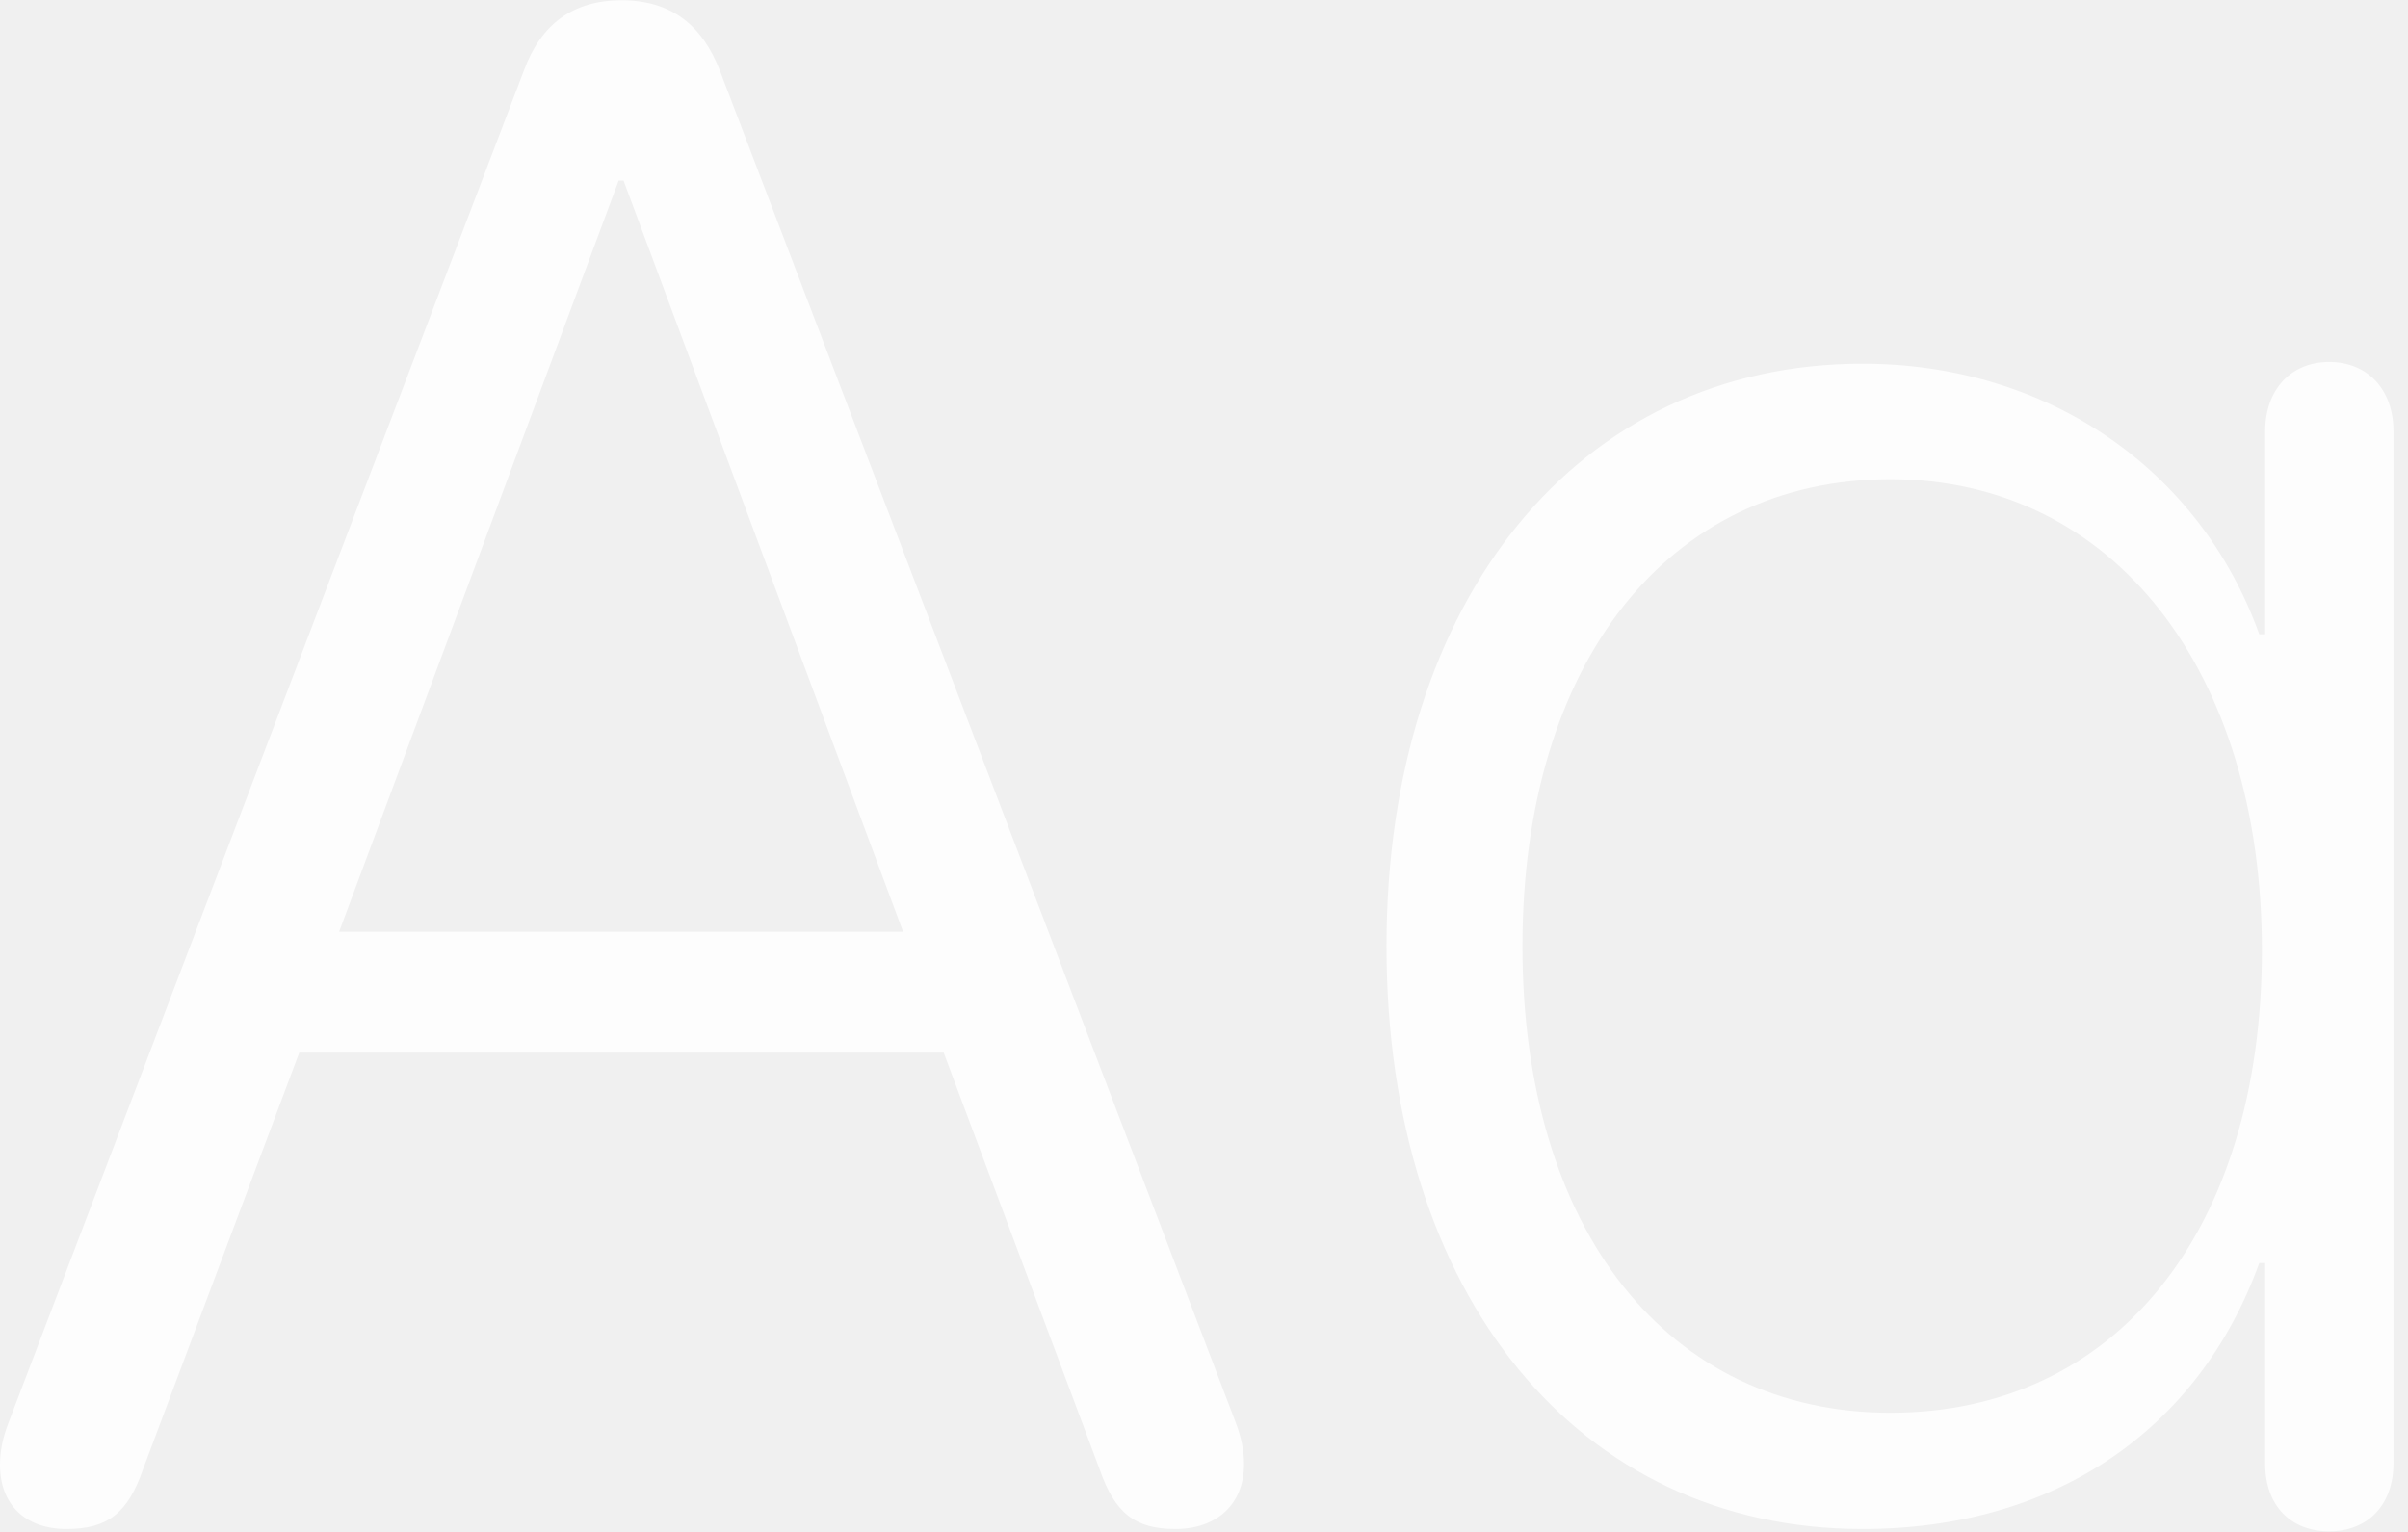
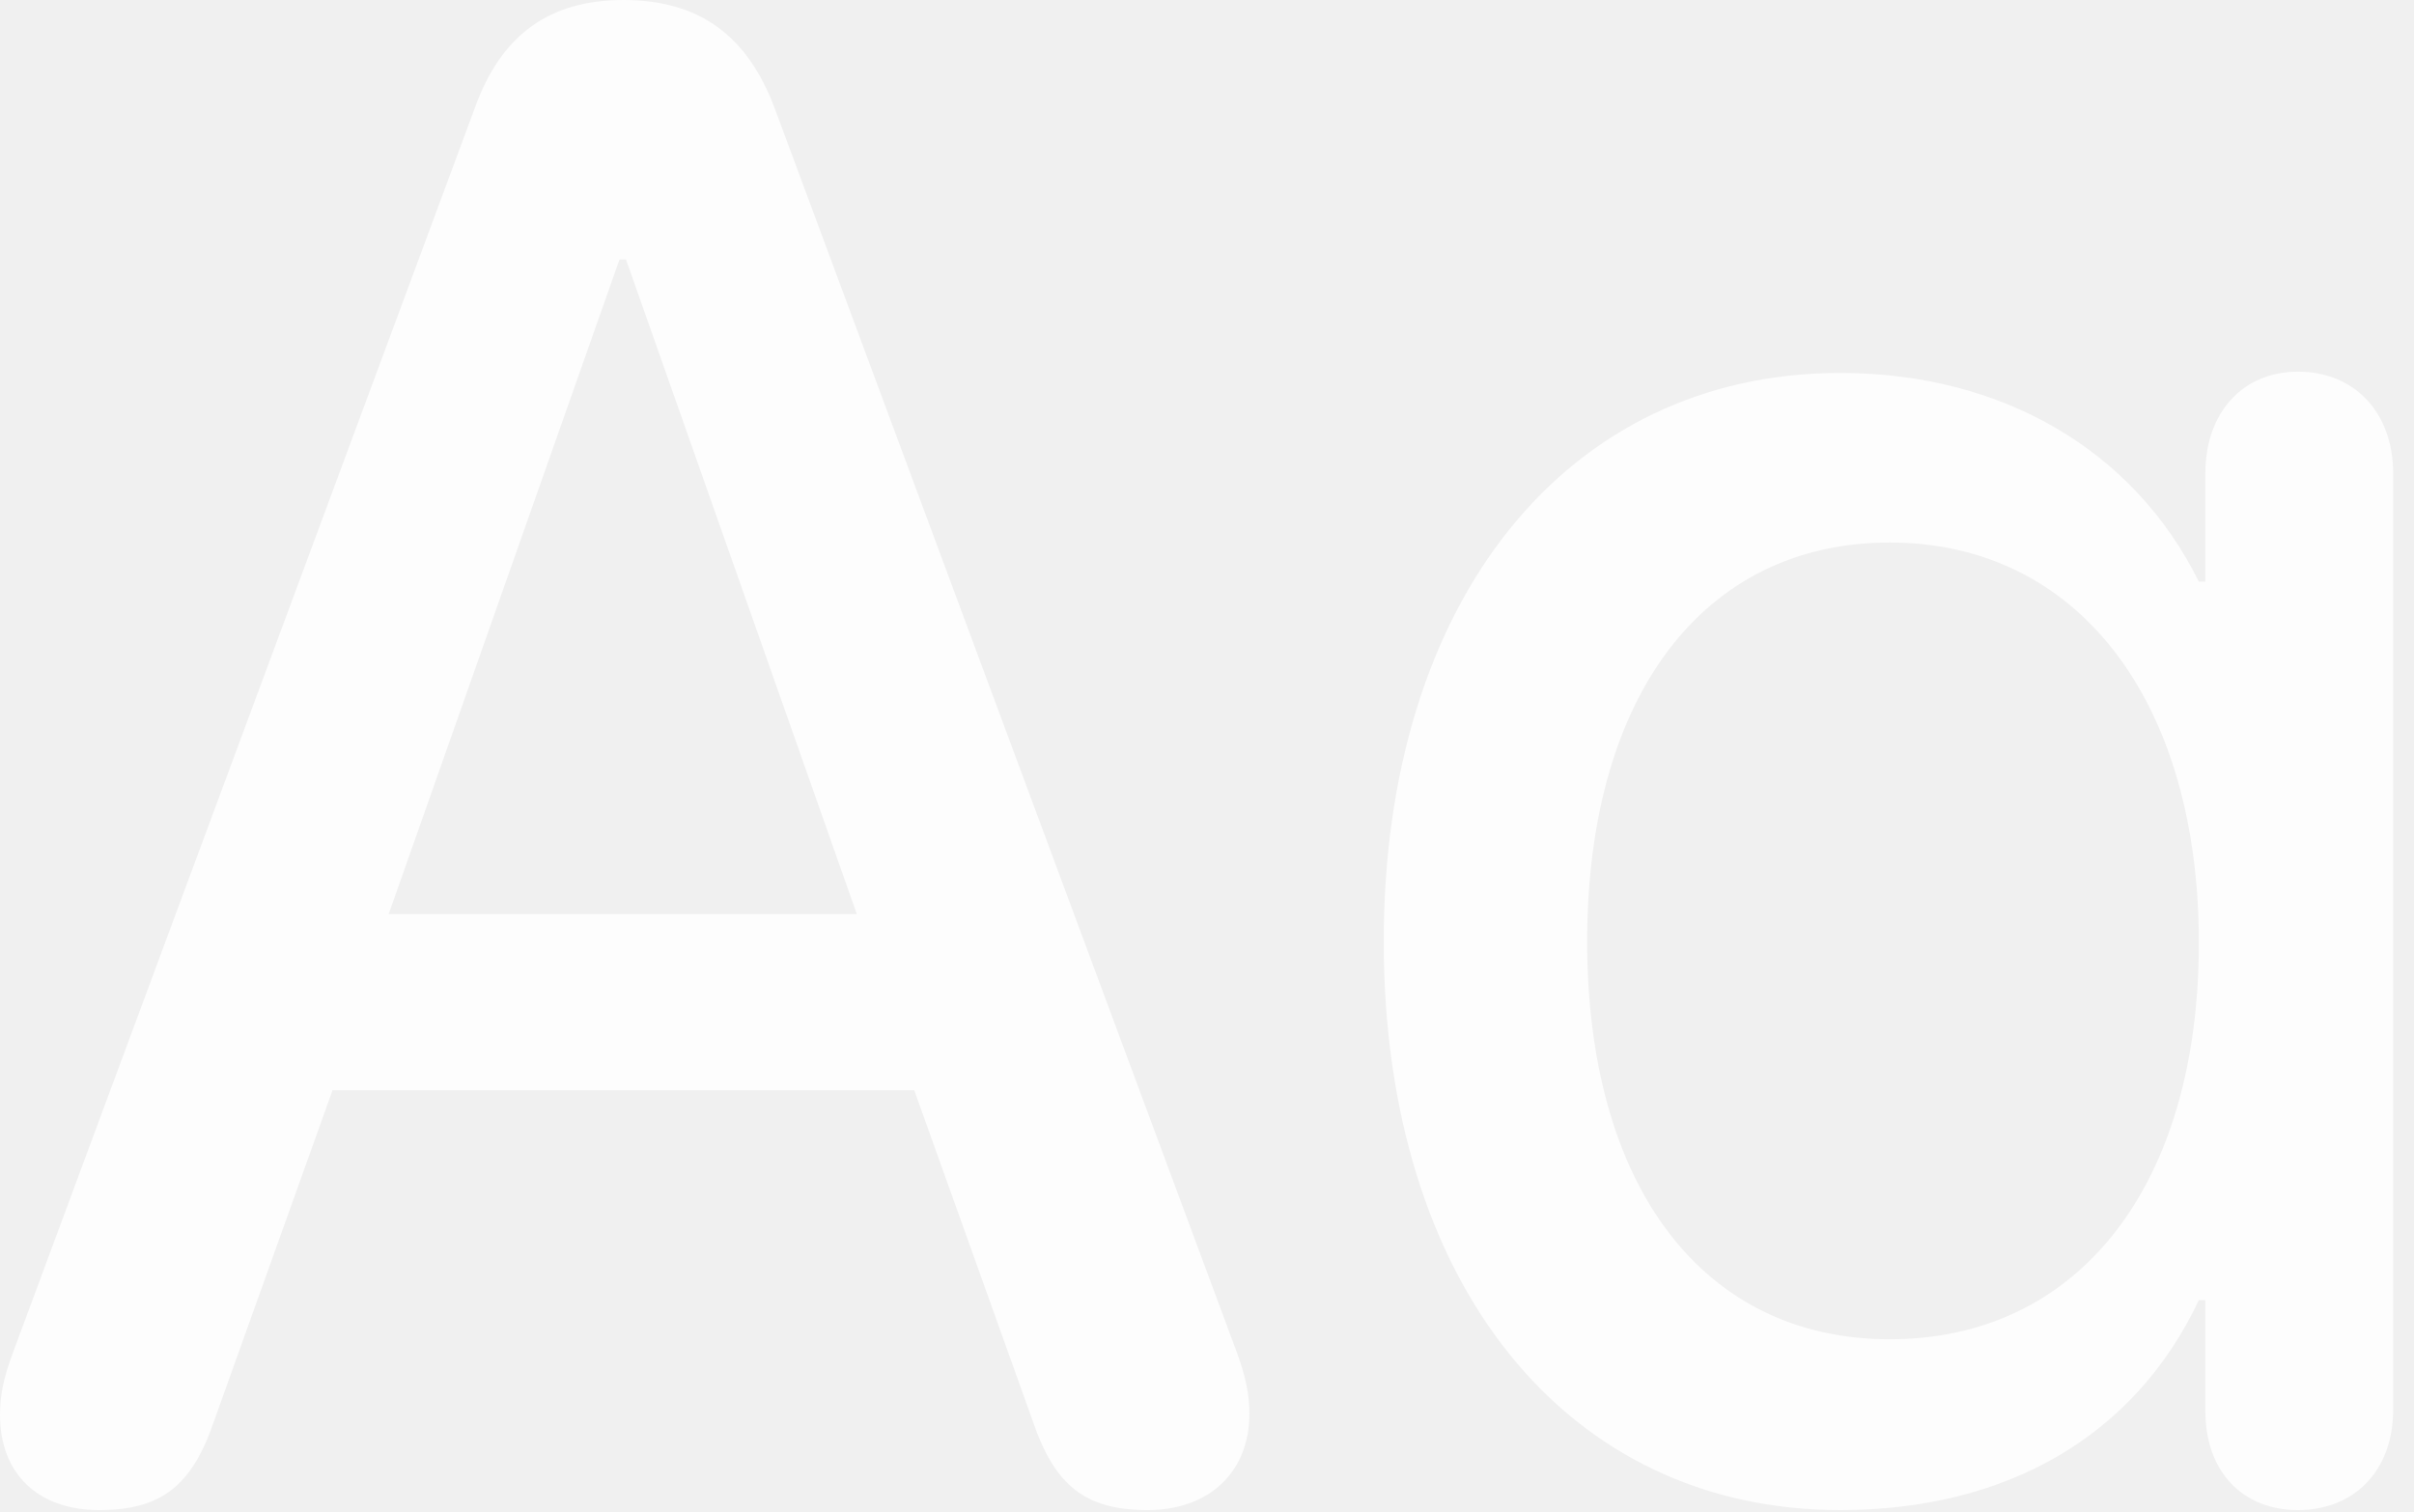
- <svg xmlns="http://www.w3.org/2000/svg" version="1.1" viewBox="0 0 56.71 36.075">
+ <svg xmlns="http://www.w3.org/2000/svg" version="1.1" viewBox="0 0 40.671 25.466">
  <g>
-     <rect height="36.075" opacity="0" width="56.71" x="0" y="0" />
-     <path d="M43.862 36.02C48.355 36.02 51.771 33.717 53.207 29.755L53.346 29.755L53.346 34.484C53.346 35.475 53.955 36.075 54.852 36.075C55.76 36.075 56.368 35.458 56.368 34.467L56.368 10.159C56.368 9.177 55.76 8.527 54.852 8.527C53.955 8.527 53.346 9.177 53.346 10.159L53.346 14.941L53.207 14.941C51.801 11.029 48.193 8.568 43.862 8.568C37.17 8.568 32.653 14.114 32.653 22.291C32.653 30.515 37.17 36.02 43.862 36.02ZM44.521 33.281C39.276 33.281 35.855 28.975 35.855 22.291C35.855 15.622 39.283 11.29 44.521 11.29C49.766 11.29 53.269 15.797 53.269 22.384C53.269 29.003 49.83 33.281 44.521 33.281Z" fill="white" fill-opacity="0.85" />
-     <path d="M1.566 36.02C2.535 36.02 3.011 35.645 3.369 34.611L7.048 24.797L22.224 24.797L25.896 34.611C26.254 35.645 26.73 36.02 27.681 36.02C28.665 36.02 29.298 35.428 29.298 34.495C29.298 34.178 29.24 33.871 29.09 33.479L16.959 1.677C16.541 0.589 15.805 0.006 14.636 0.006C13.501 0.006 12.74 0.564 12.339 1.66L0.208 33.496C0.058 33.88 0 34.195 0 34.512C0 35.445 0.6 36.02 1.566 36.02ZM7.987 21.949L14.57 4.254L14.685 4.254L21.268 21.949Z" fill="white" fill-opacity="0.85" />
+     <rect height="25.466" opacity="0" width="40.671" x="0" y="0" />
+     <path d="M31.003 25.444C33.816 25.444 35.969 24.192 37.046 21.907L37.156 21.907L37.156 23.774C37.156 24.807 37.793 25.444 38.716 25.444C39.661 25.444 40.32 24.785 40.32 23.752L40.32 7.976C40.32 6.943 39.661 6.262 38.716 6.262C37.793 6.262 37.156 6.943 37.156 7.976L37.156 9.8L37.046 9.8C35.947 7.581 33.728 6.284 31.003 6.284C26.389 6.284 23.313 10.129 23.313 15.864C23.313 21.621 26.389 25.444 31.003 25.444ZM31.838 22.566C28.696 22.566 26.741 19.995 26.741 15.864C26.741 11.733 28.696 9.141 31.838 9.141C35.002 9.141 37.046 11.799 37.046 15.886C37.046 19.973 35.024 22.566 31.838 22.566Z" fill="white" fill-opacity="0.85" />
+     <path d="M1.67 25.444C2.703 25.444 3.23 25.049 3.604 23.95L5.603 18.369L15.403 18.369L17.402 23.95C17.776 25.049 18.303 25.444 19.336 25.444C20.369 25.444 21.05 24.807 21.05 23.818C21.05 23.489 20.984 23.181 20.83 22.764L13.052 1.824C12.59 0.593 11.777 0 10.503 0C9.25 0 8.438 0.593 7.998 1.824L0.22 22.786C0.066 23.203 0 23.489 0 23.84C0 24.829 0.637 25.444 1.67 25.444ZM6.548 15.403L10.437 4.373L10.547 4.373L14.436 15.403Z" fill="white" fill-opacity="0.85" />
  </g>
</svg>
